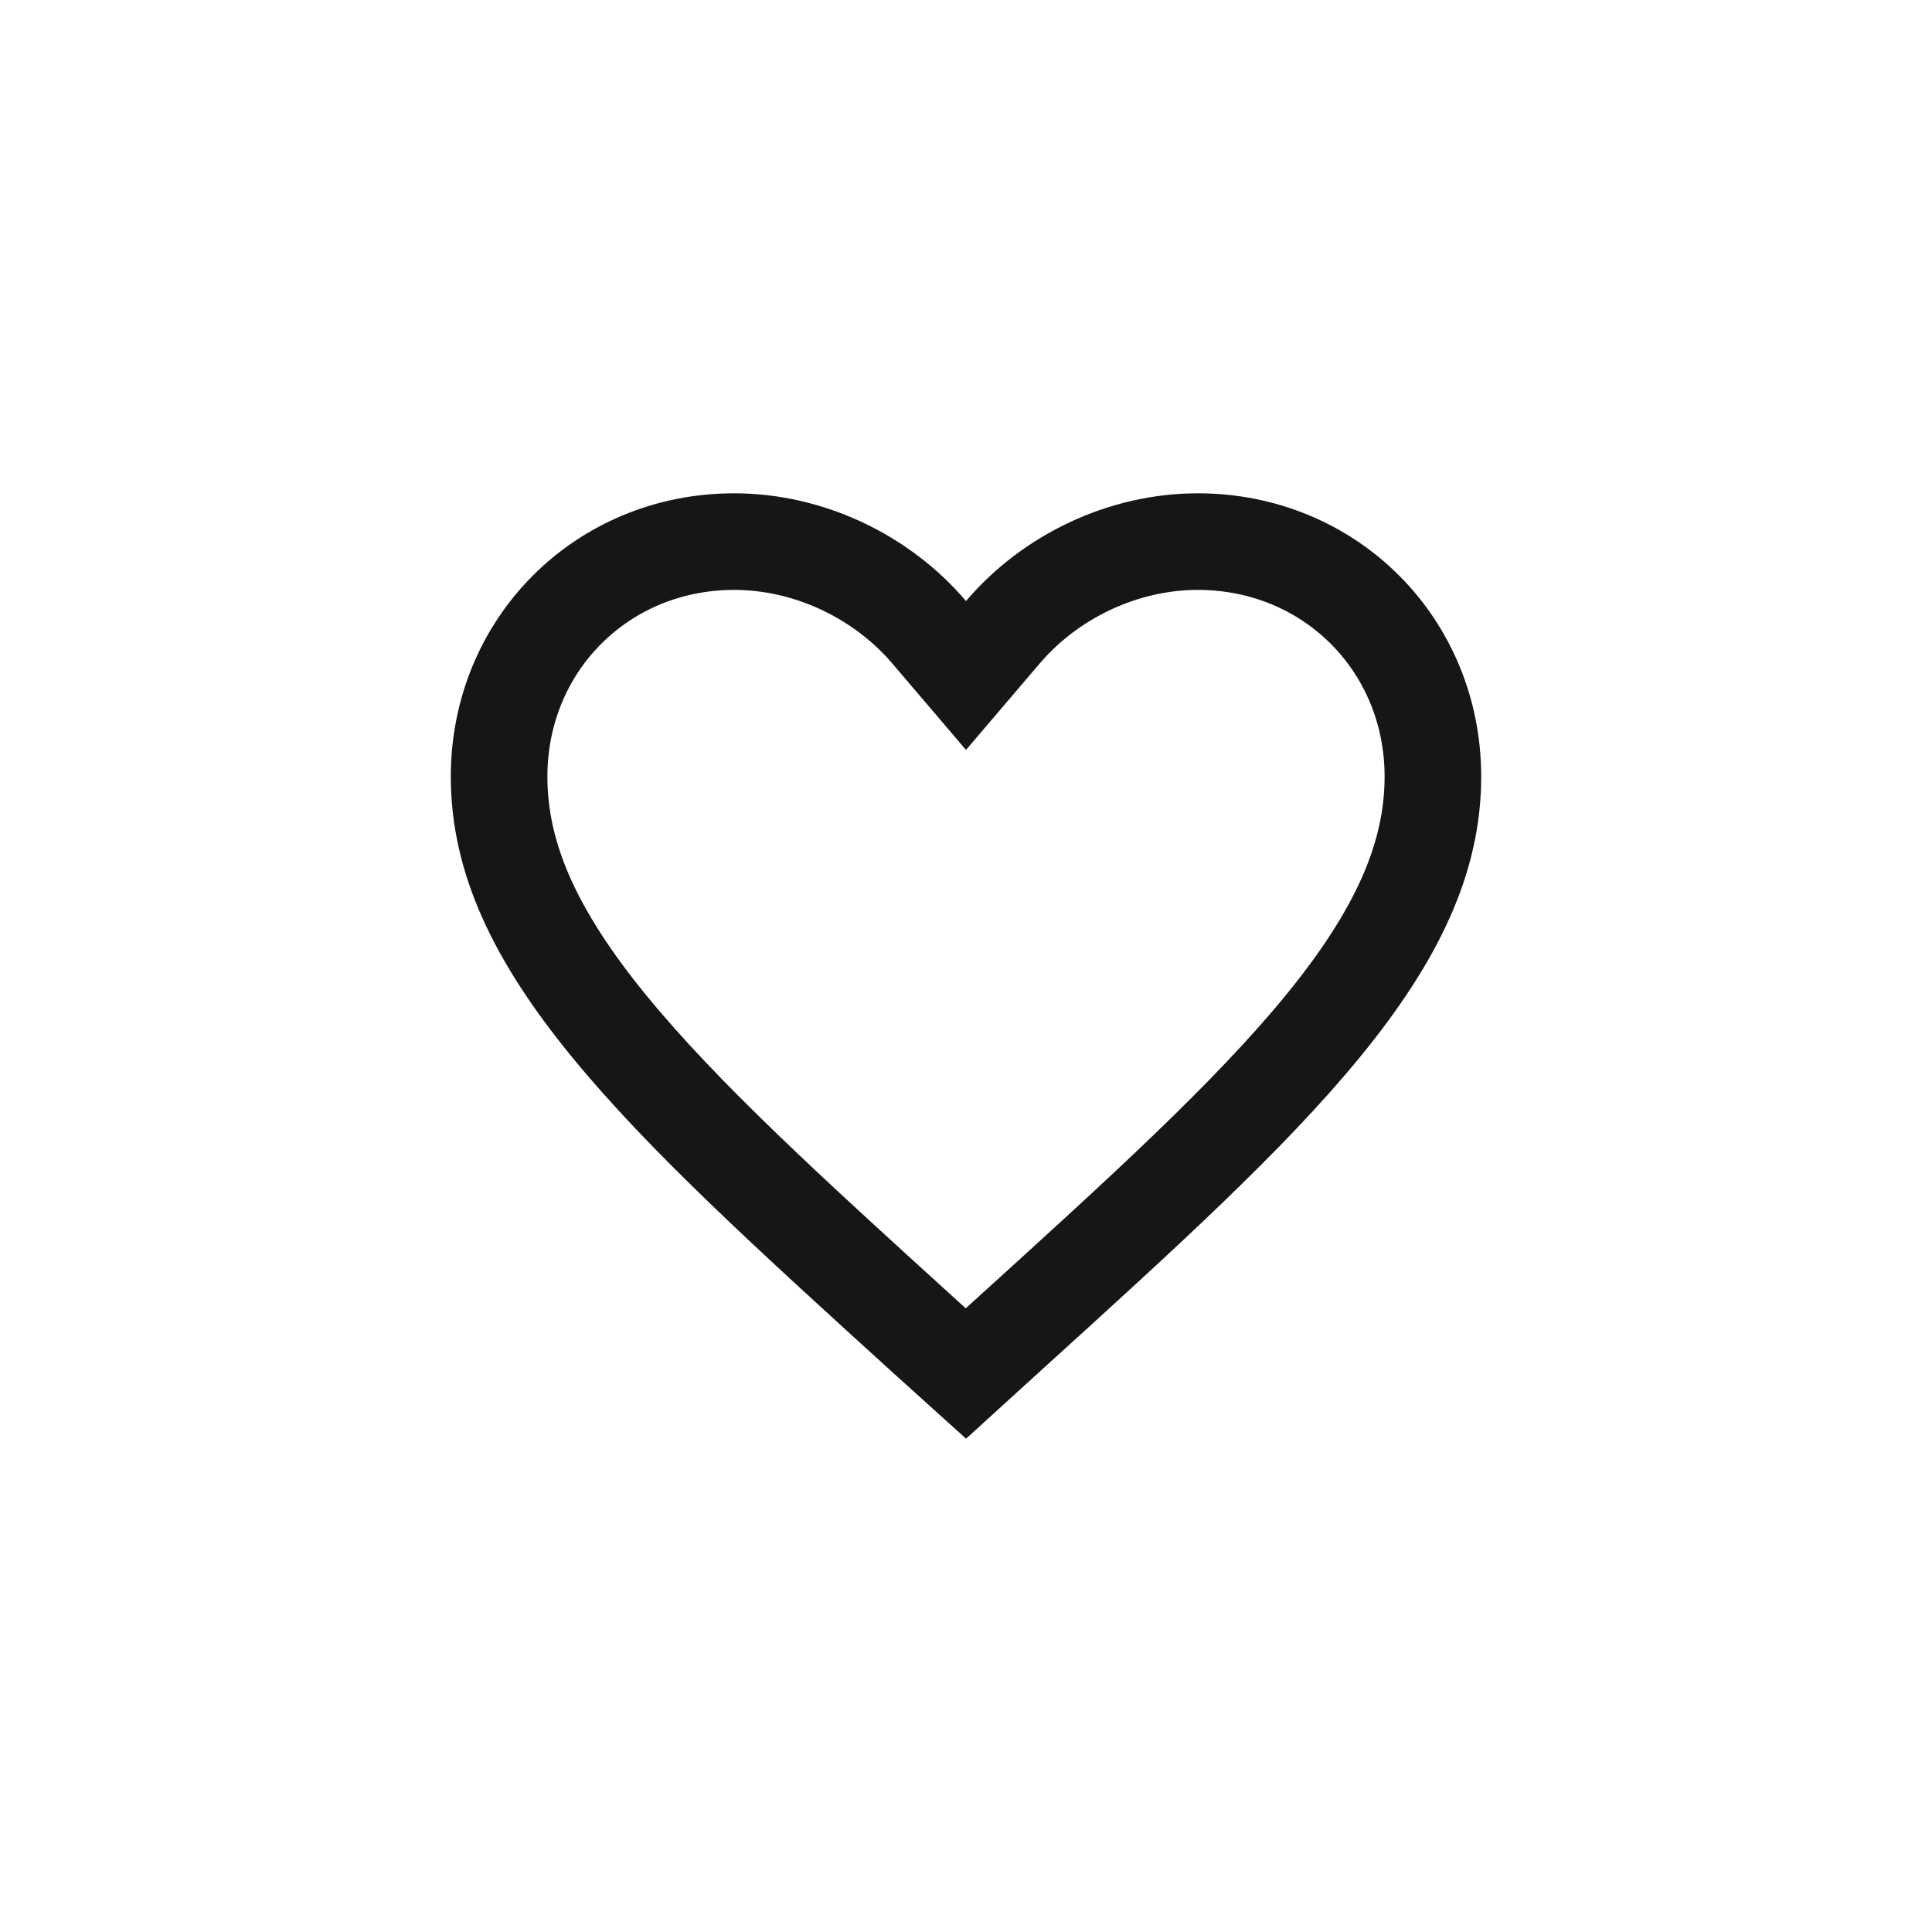
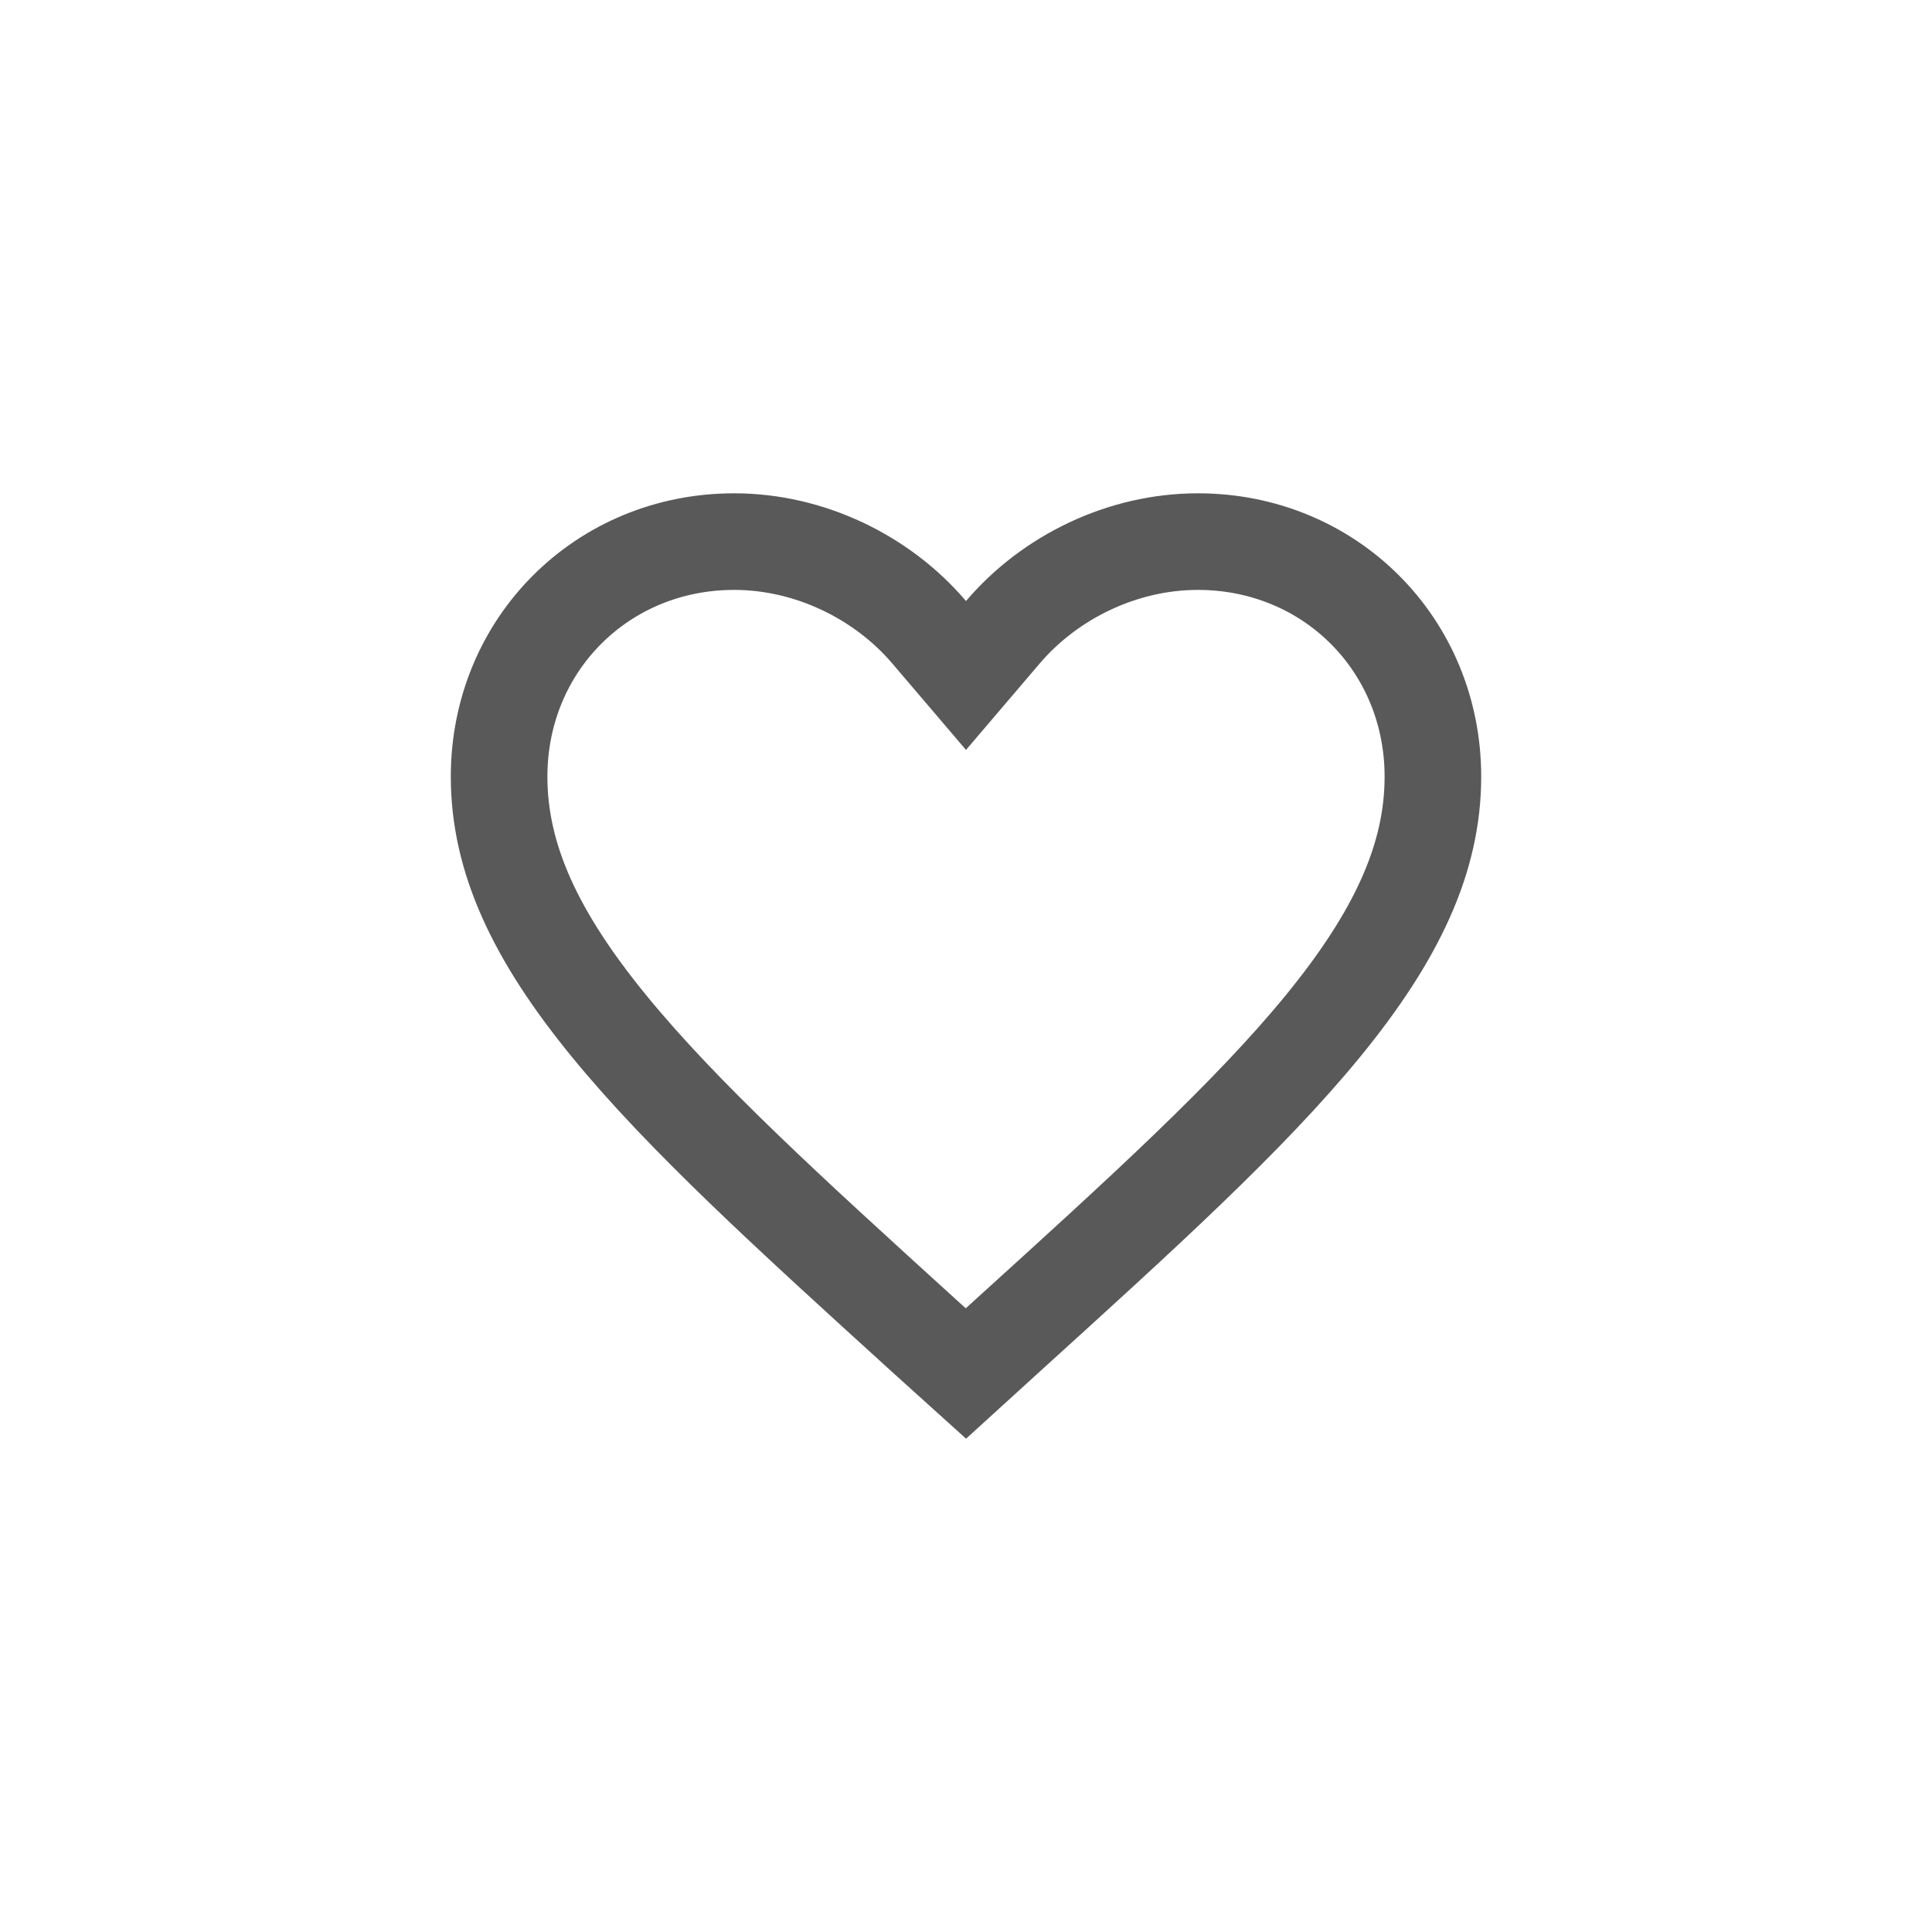
<svg xmlns="http://www.w3.org/2000/svg" width="24" height="24" viewBox="0 0 24 24" fill="none">
-   <path d="M11.543 7.855L12 8.391L12.457 7.855C13.044 7.165 13.948 6.728 14.88 6.728C16.52 6.728 17.8 8.008 17.8 9.648C17.8 10.661 17.35 11.626 16.436 12.744C15.514 13.871 14.185 15.077 12.525 16.583L12.524 16.584L11.999 17.062L11.476 16.59C11.475 16.589 11.475 16.589 11.475 16.589C9.815 15.08 8.486 13.872 7.565 12.745C6.65 11.626 6.2 10.661 6.2 9.648C6.2 8.008 7.48 6.728 9.12 6.728C10.052 6.728 10.956 7.165 11.543 7.855Z" stroke="#161616" stroke-width="1.2" />
+   <path d="M11.543 7.855L12 8.391L12.457 7.855C13.044 7.165 13.948 6.728 14.88 6.728C16.52 6.728 17.8 8.008 17.8 9.648C17.8 10.661 17.35 11.626 16.436 12.744C15.514 13.871 14.185 15.077 12.525 16.583L12.524 16.584L11.999 17.062L11.476 16.59C11.475 16.589 11.475 16.589 11.475 16.589C9.815 15.08 8.486 13.872 7.565 12.745C6.65 11.626 6.2 10.661 6.2 9.648C6.2 8.008 7.48 6.728 9.12 6.728C10.052 6.728 10.956 7.165 11.543 7.855Z" stroke="#595959" stroke-width="1.2" />
</svg>
